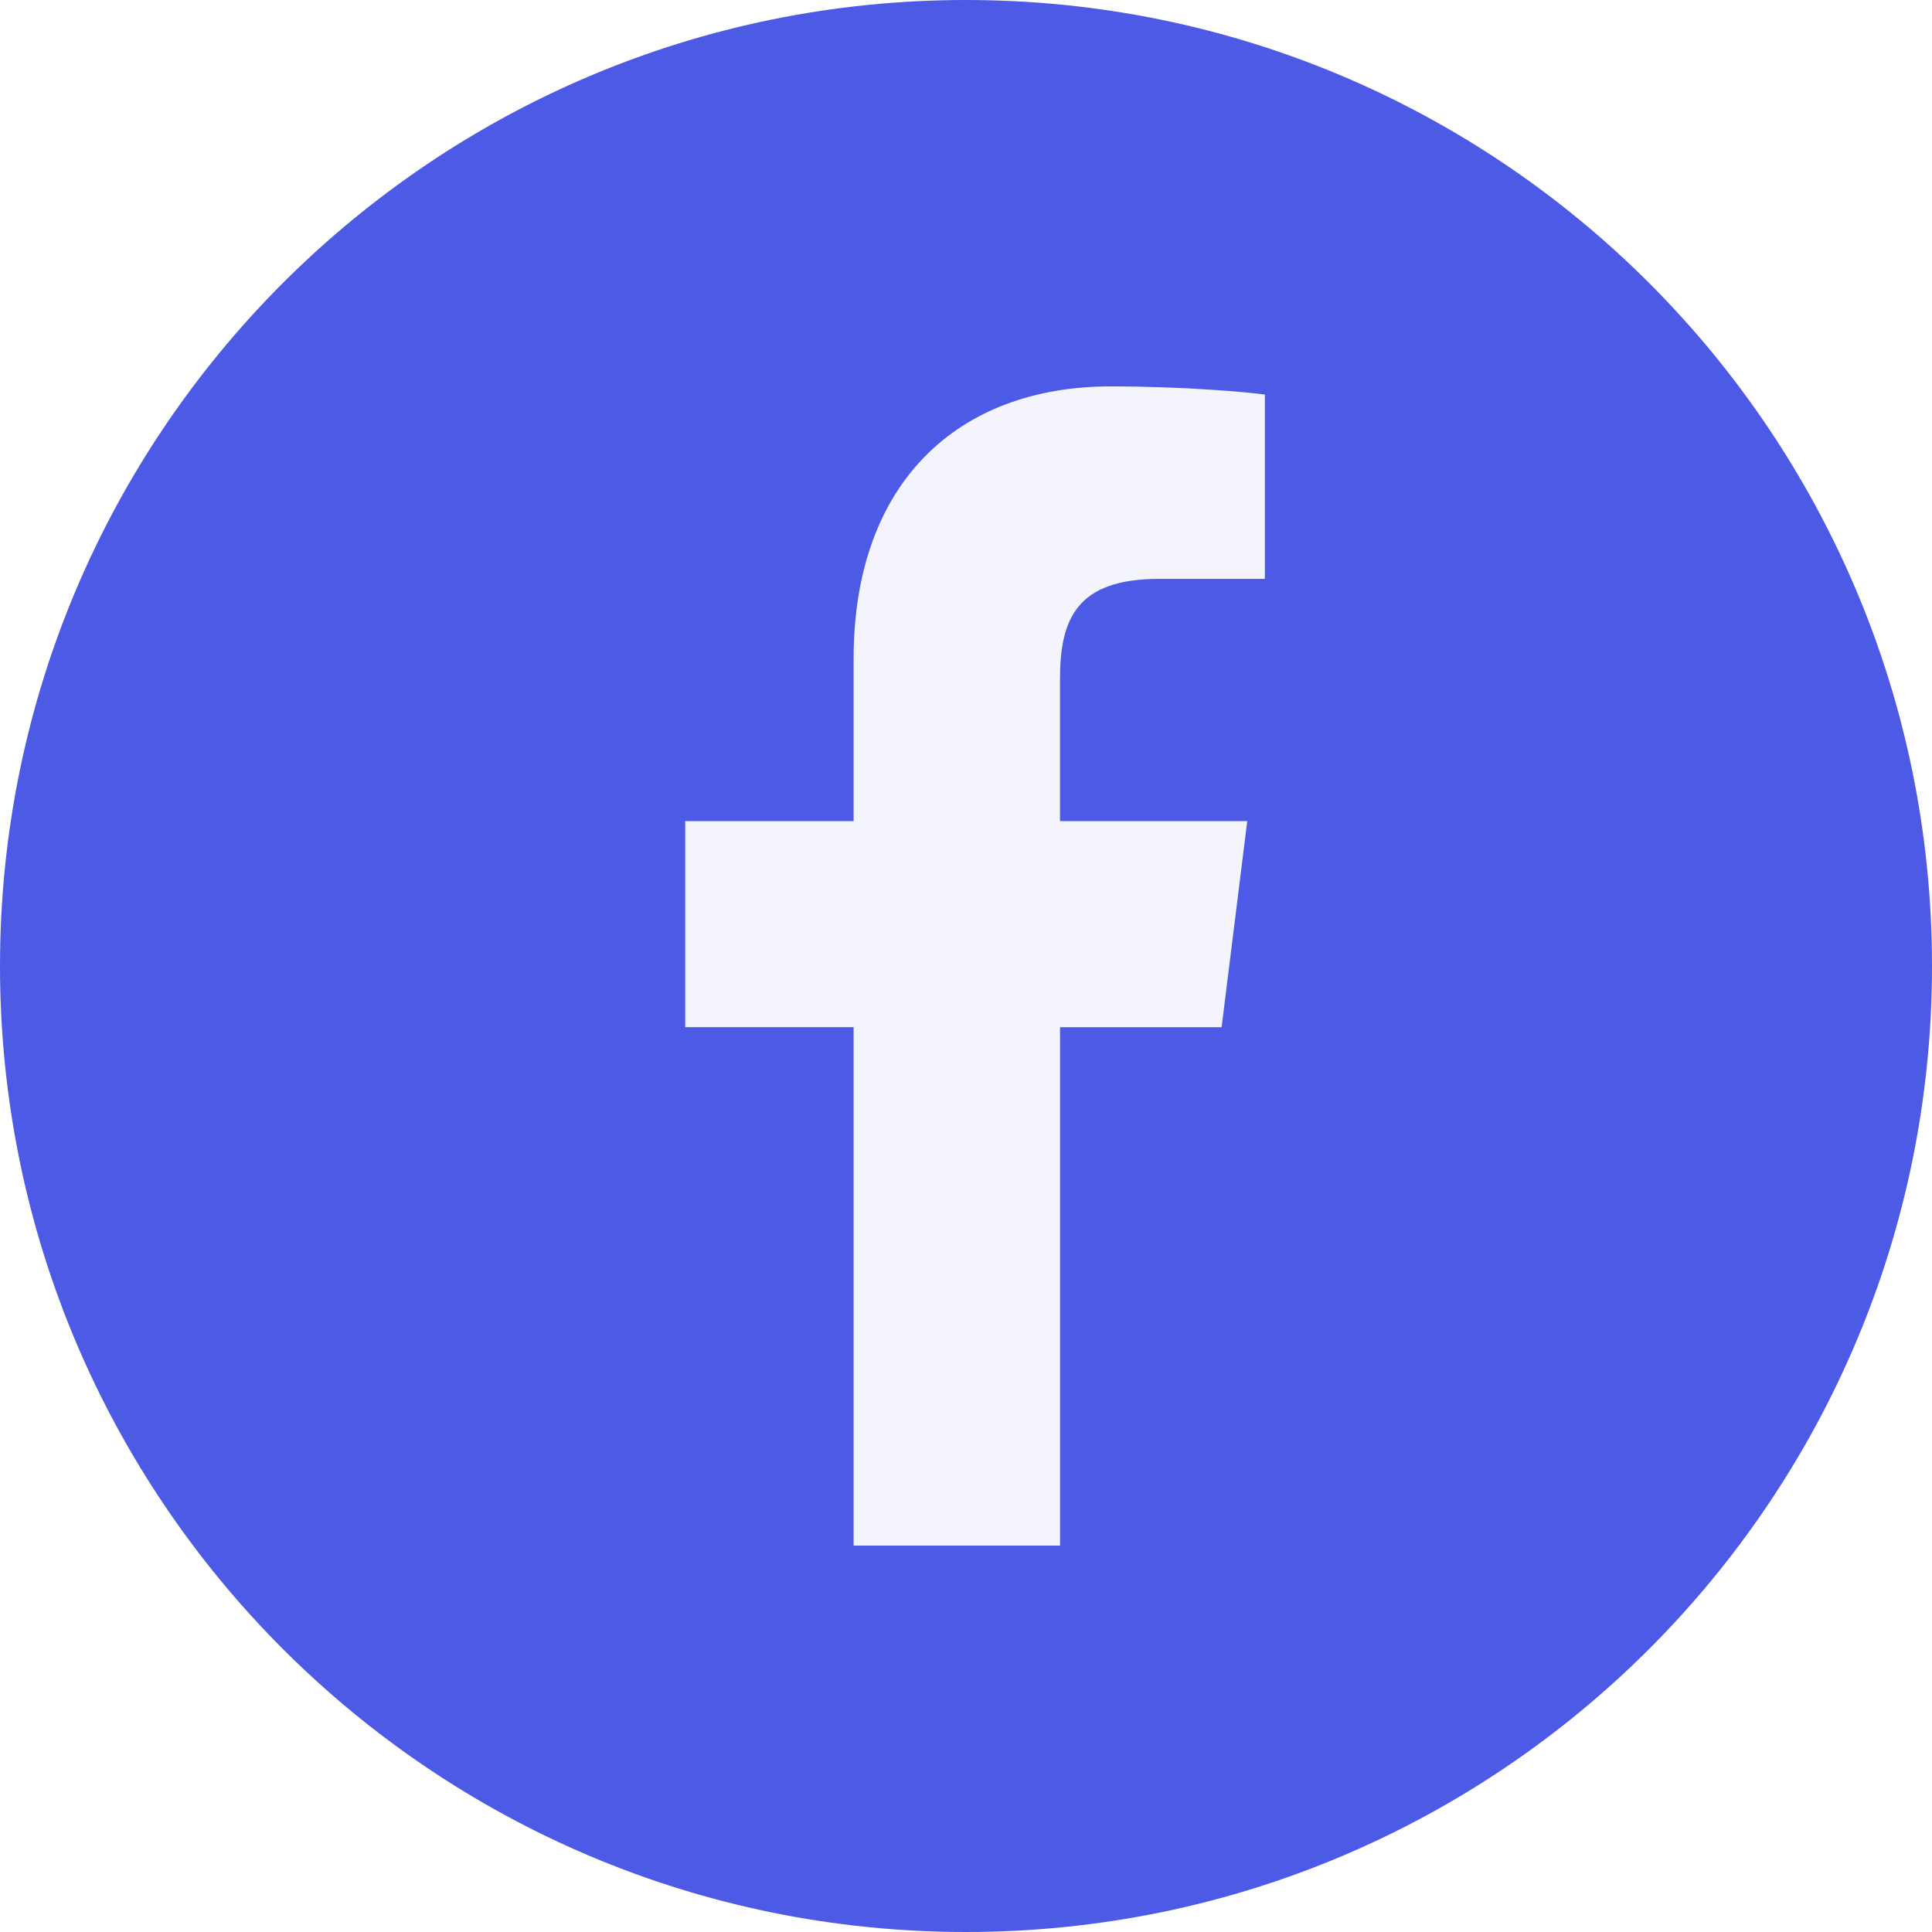
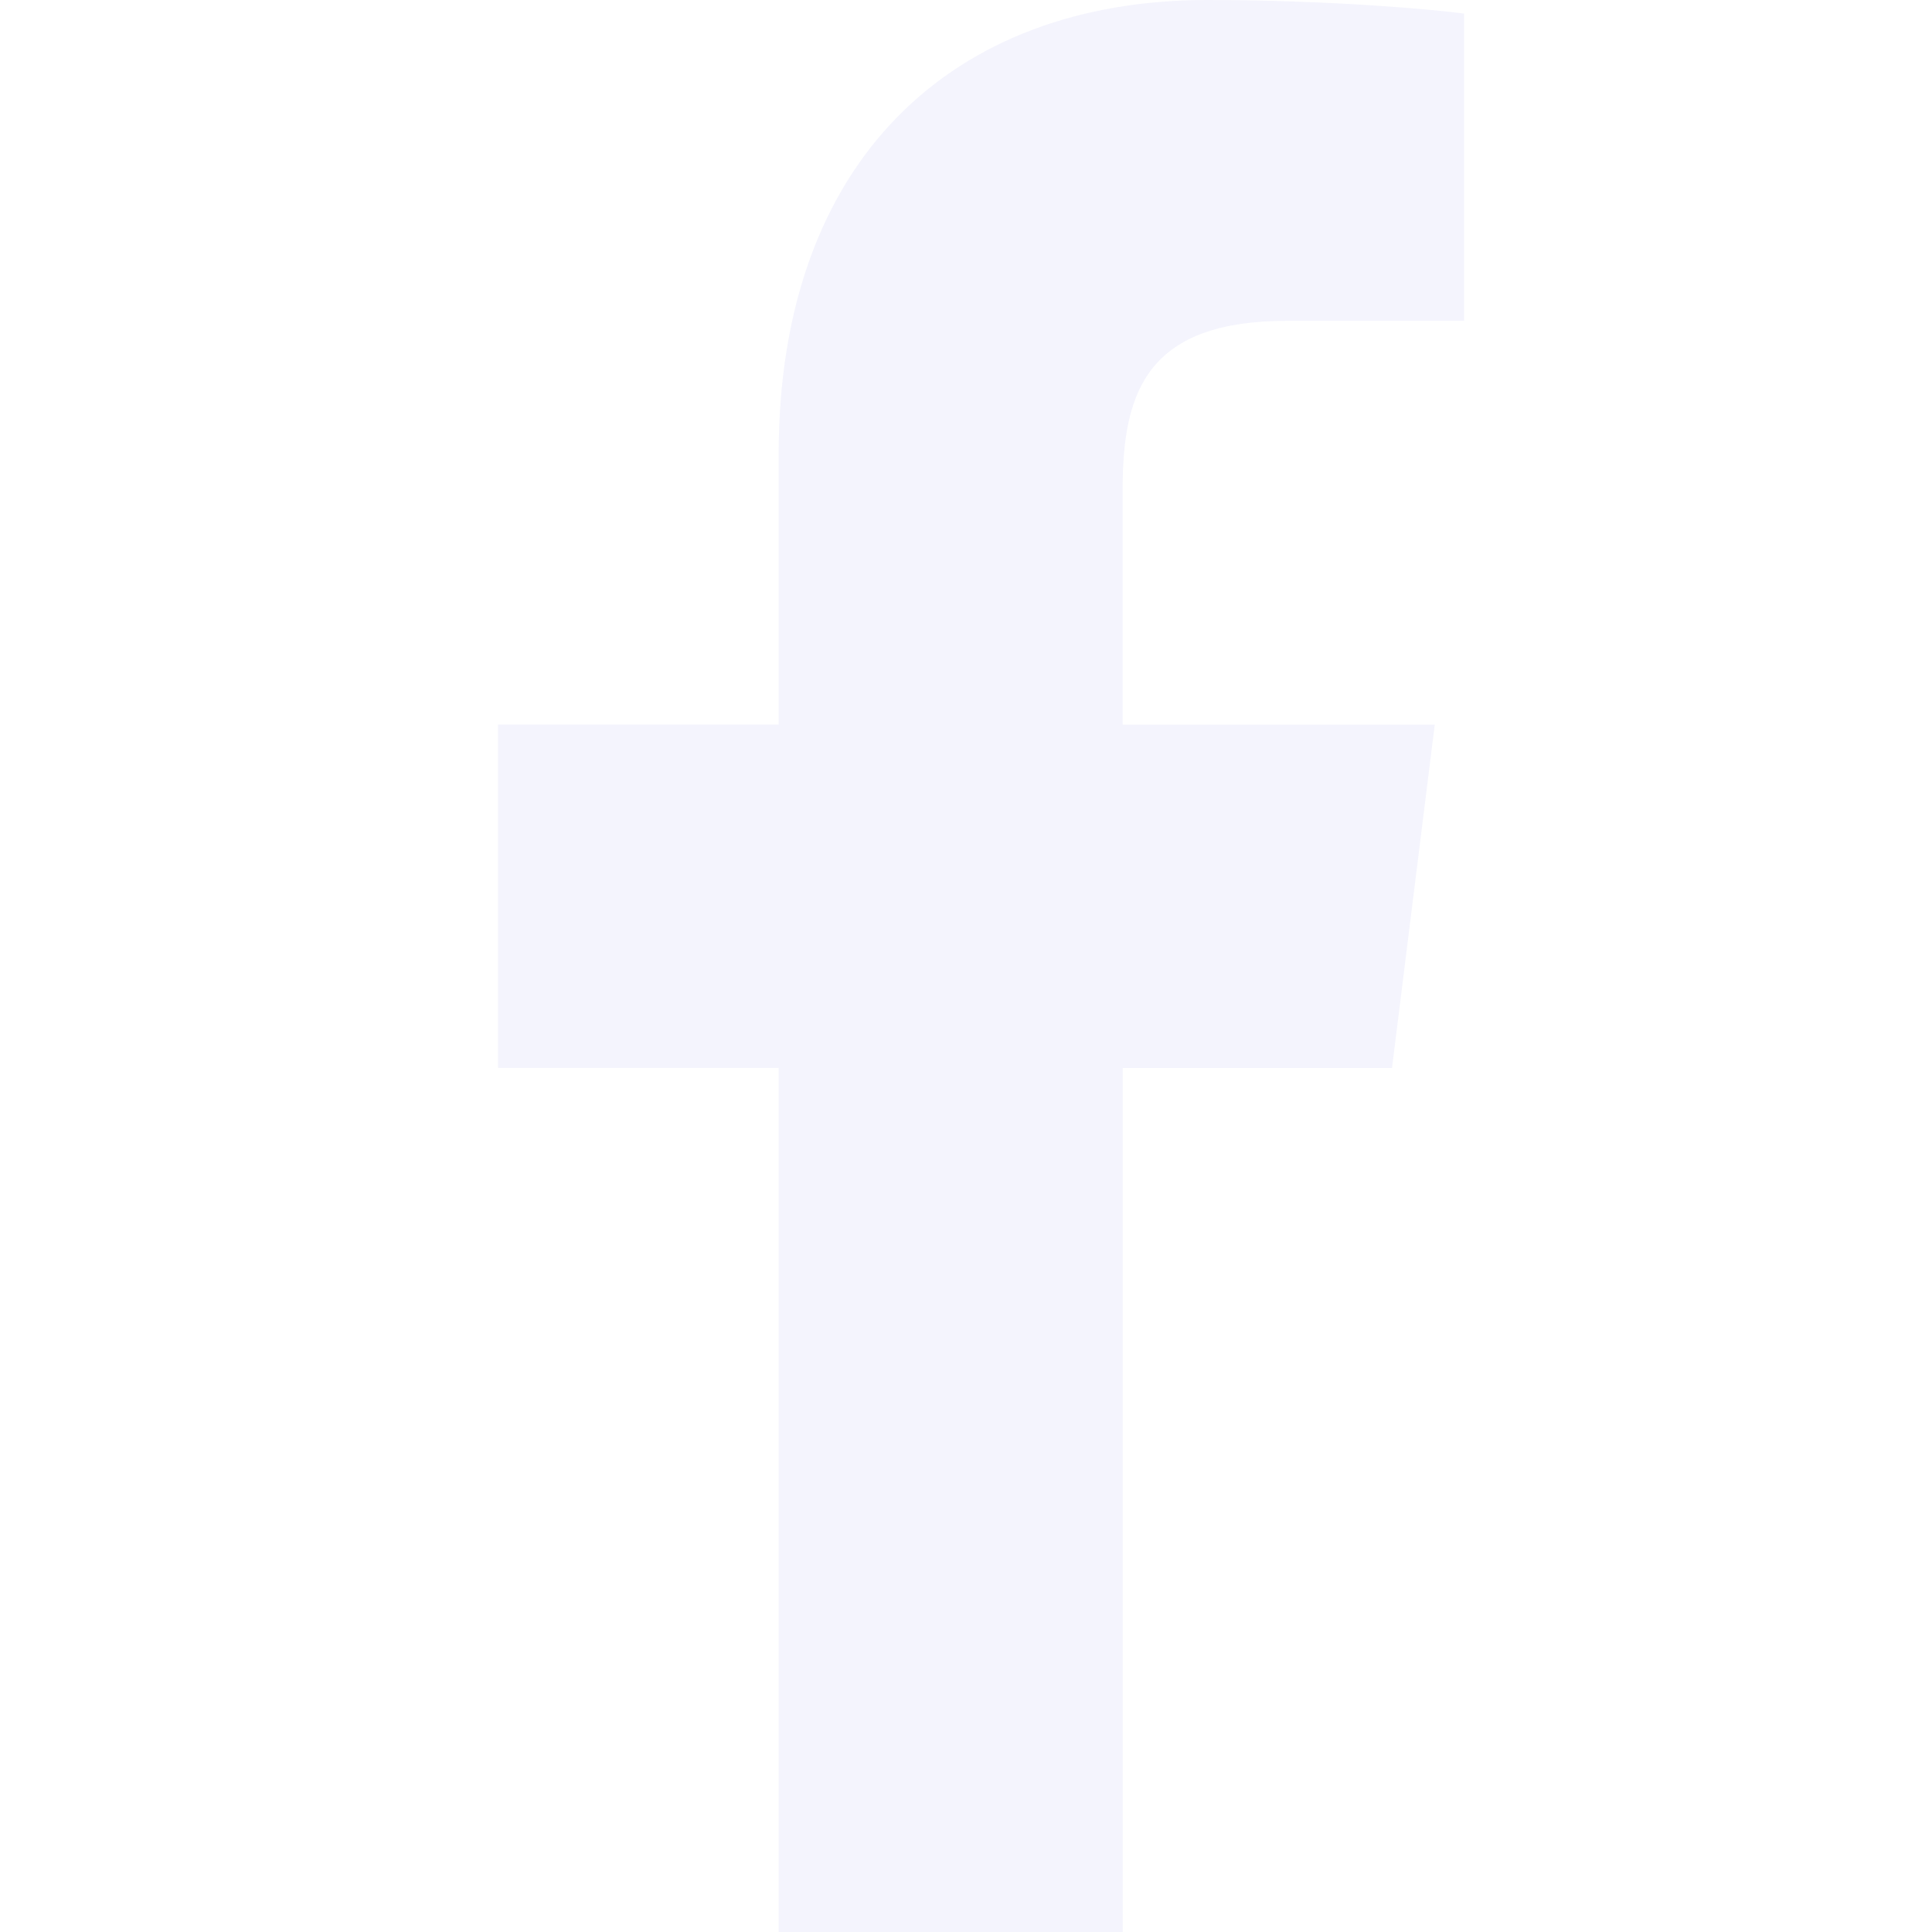
- <svg xmlns="http://www.w3.org/2000/svg" width="40" height="40" viewBox="0 0 40 40" fill="none">
-   <path d="M40 20C40 25.523 37.761 30.523 34.142 34.142C30.523 37.761 25.523 40 20 40C14.477 40 9.477 37.761 5.858 34.142C2.239 30.523 0 25.523 0 20C0 14.477 2.239 9.477 5.858 5.858C9.477 2.239 14.477 0 20 0C25.523 0 30.523 2.239 34.142 5.858C37.761 9.477 40 14.477 40 20Z" fill="#4D5AE5" />
-   <path d="M23.997 11.985H26.188V8.169C25.81 8.117 24.51 8 22.996 8C19.837 8 17.673 9.987 17.673 13.639V17H14.187V21.266H17.673V32H21.947V21.267H25.292L25.823 17.001H21.946V14.062C21.947 12.829 22.279 11.985 23.997 11.985Z" fill="#F4F4FD" />
+ <svg xmlns="http://www.w3.org/2000/svg" width="24" height="24" viewBox="0 0 24 24" fill="none">
+   <path d="M15.997 3.985H18.188V0.169C17.81 0.117 16.51 0 14.996 0C11.837 0 9.673 1.987 9.673 5.639V9H6.187V13.266H9.673V24H13.947V13.267H17.292L17.823 9.001H13.946V6.062C13.947 4.829 14.279 3.985 15.997 3.985Z" fill="#F4F4FD" />
</svg>
